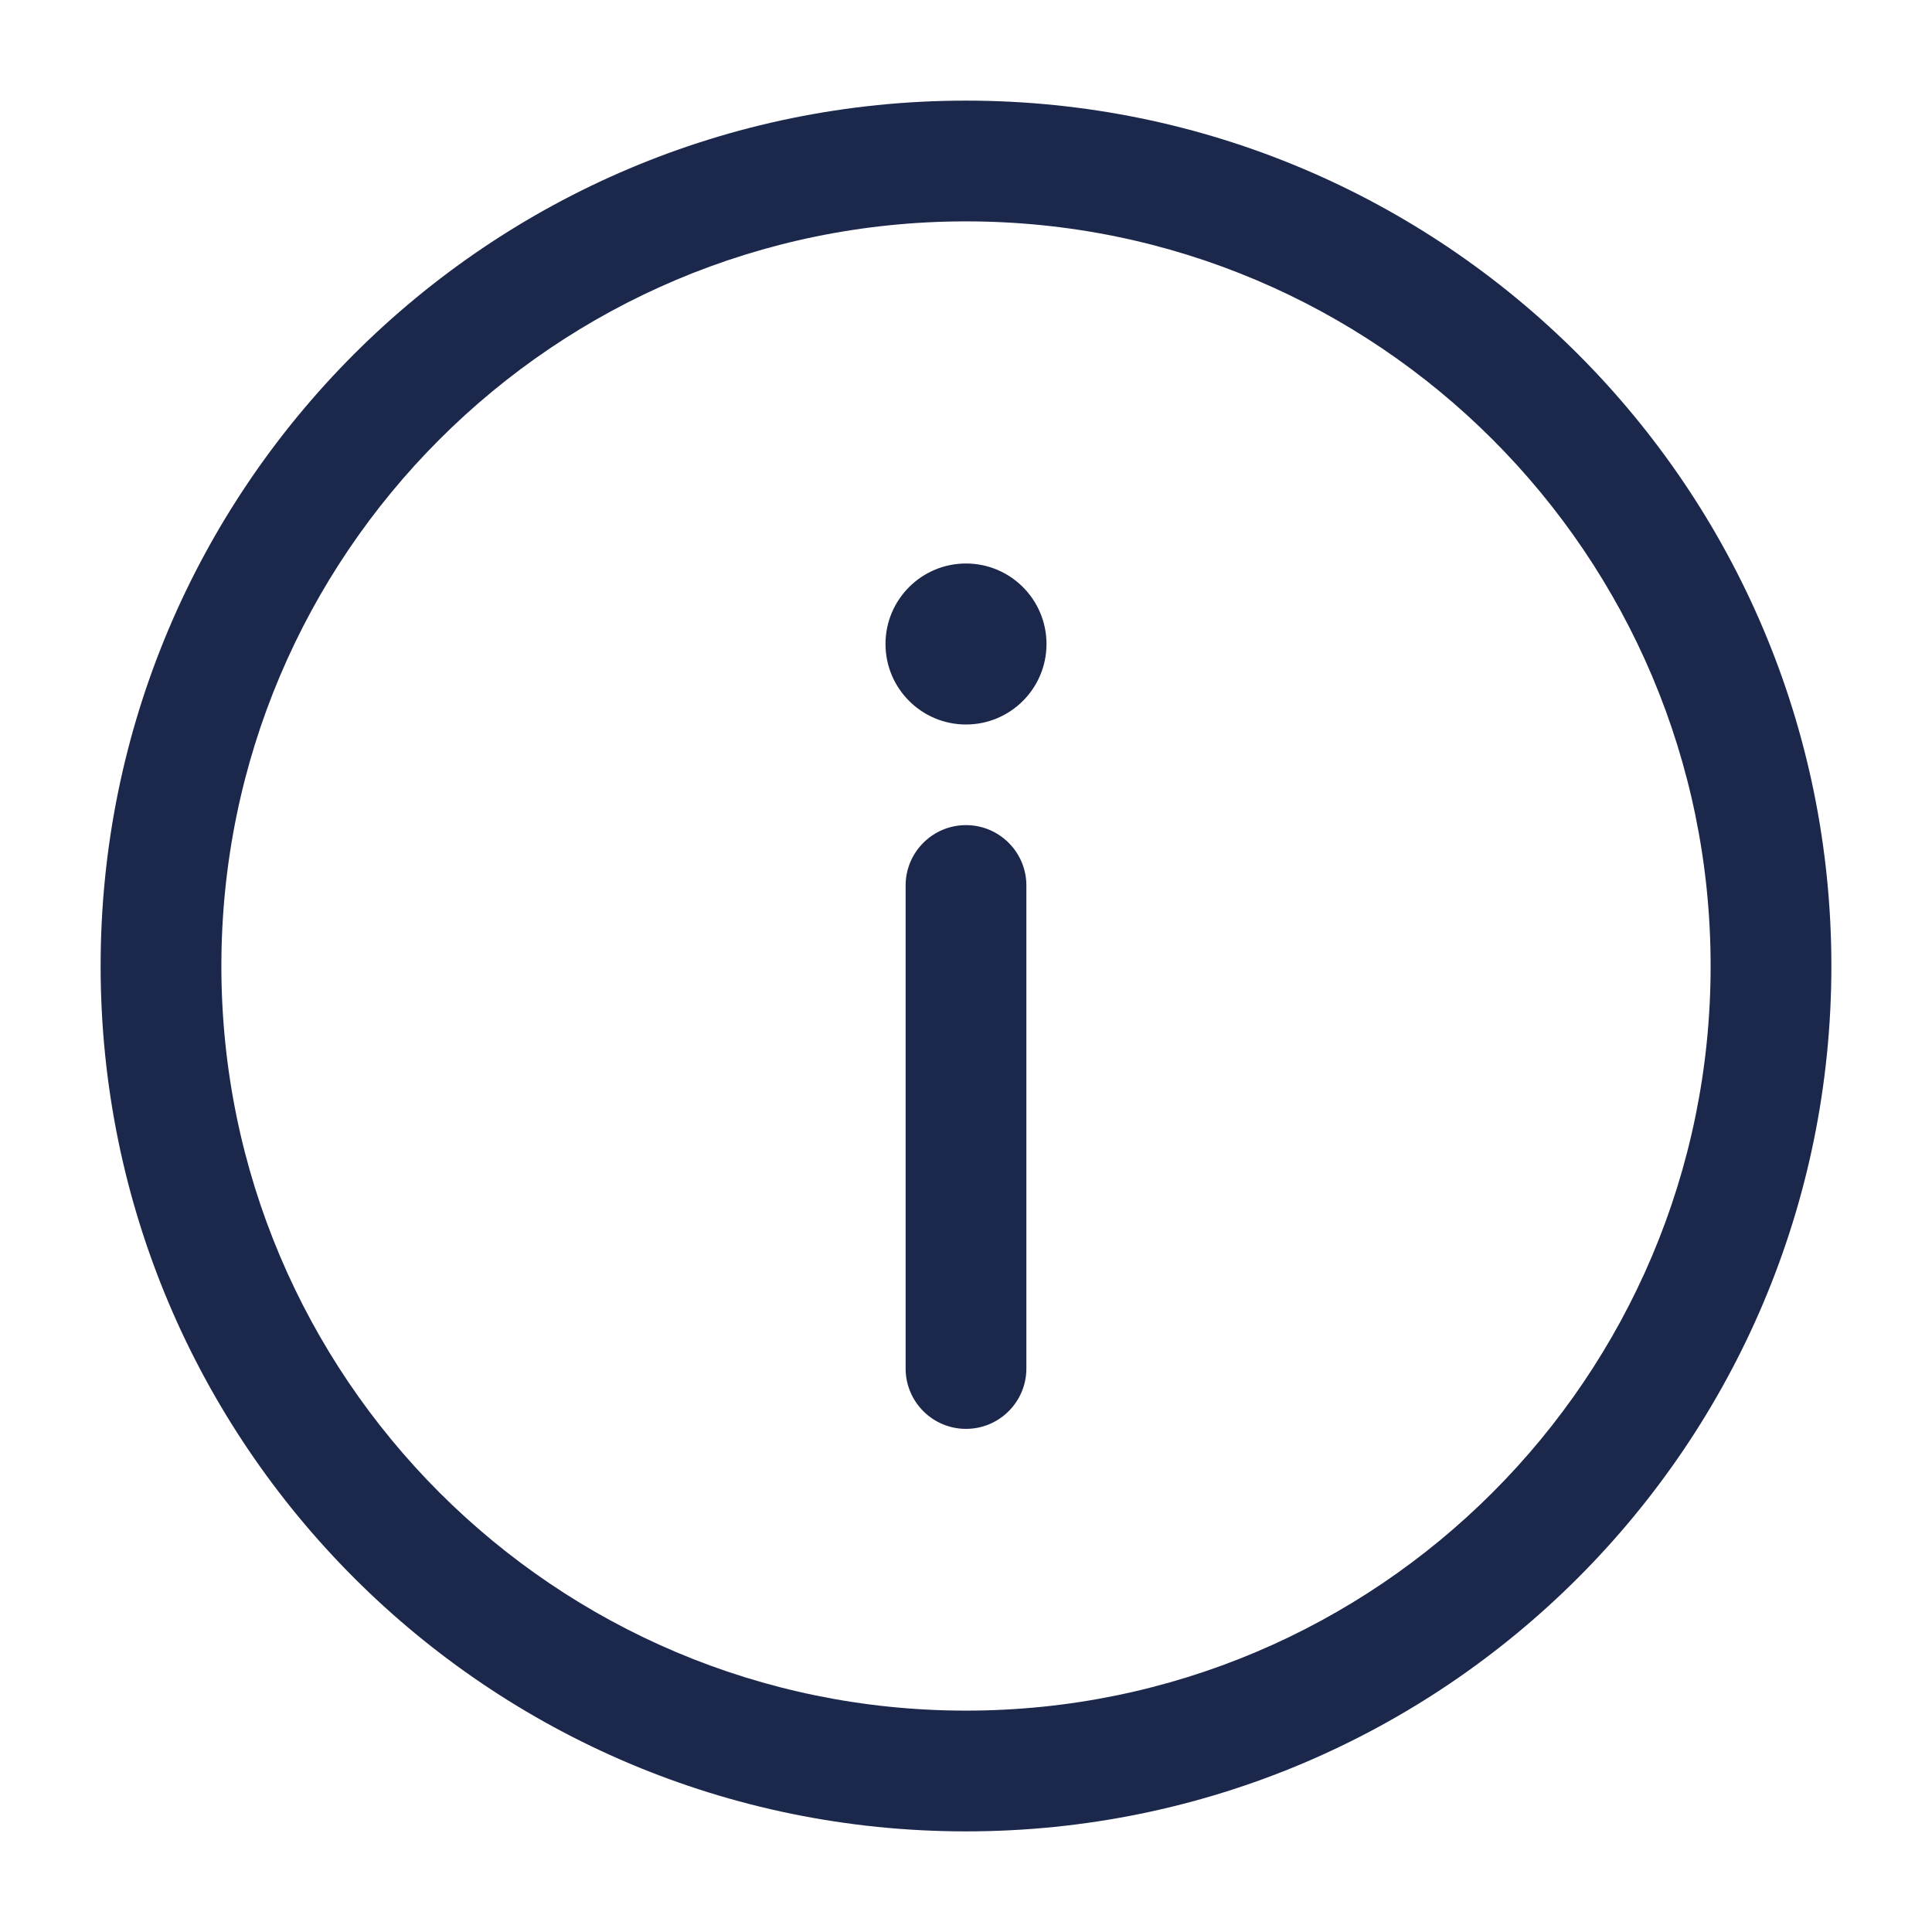
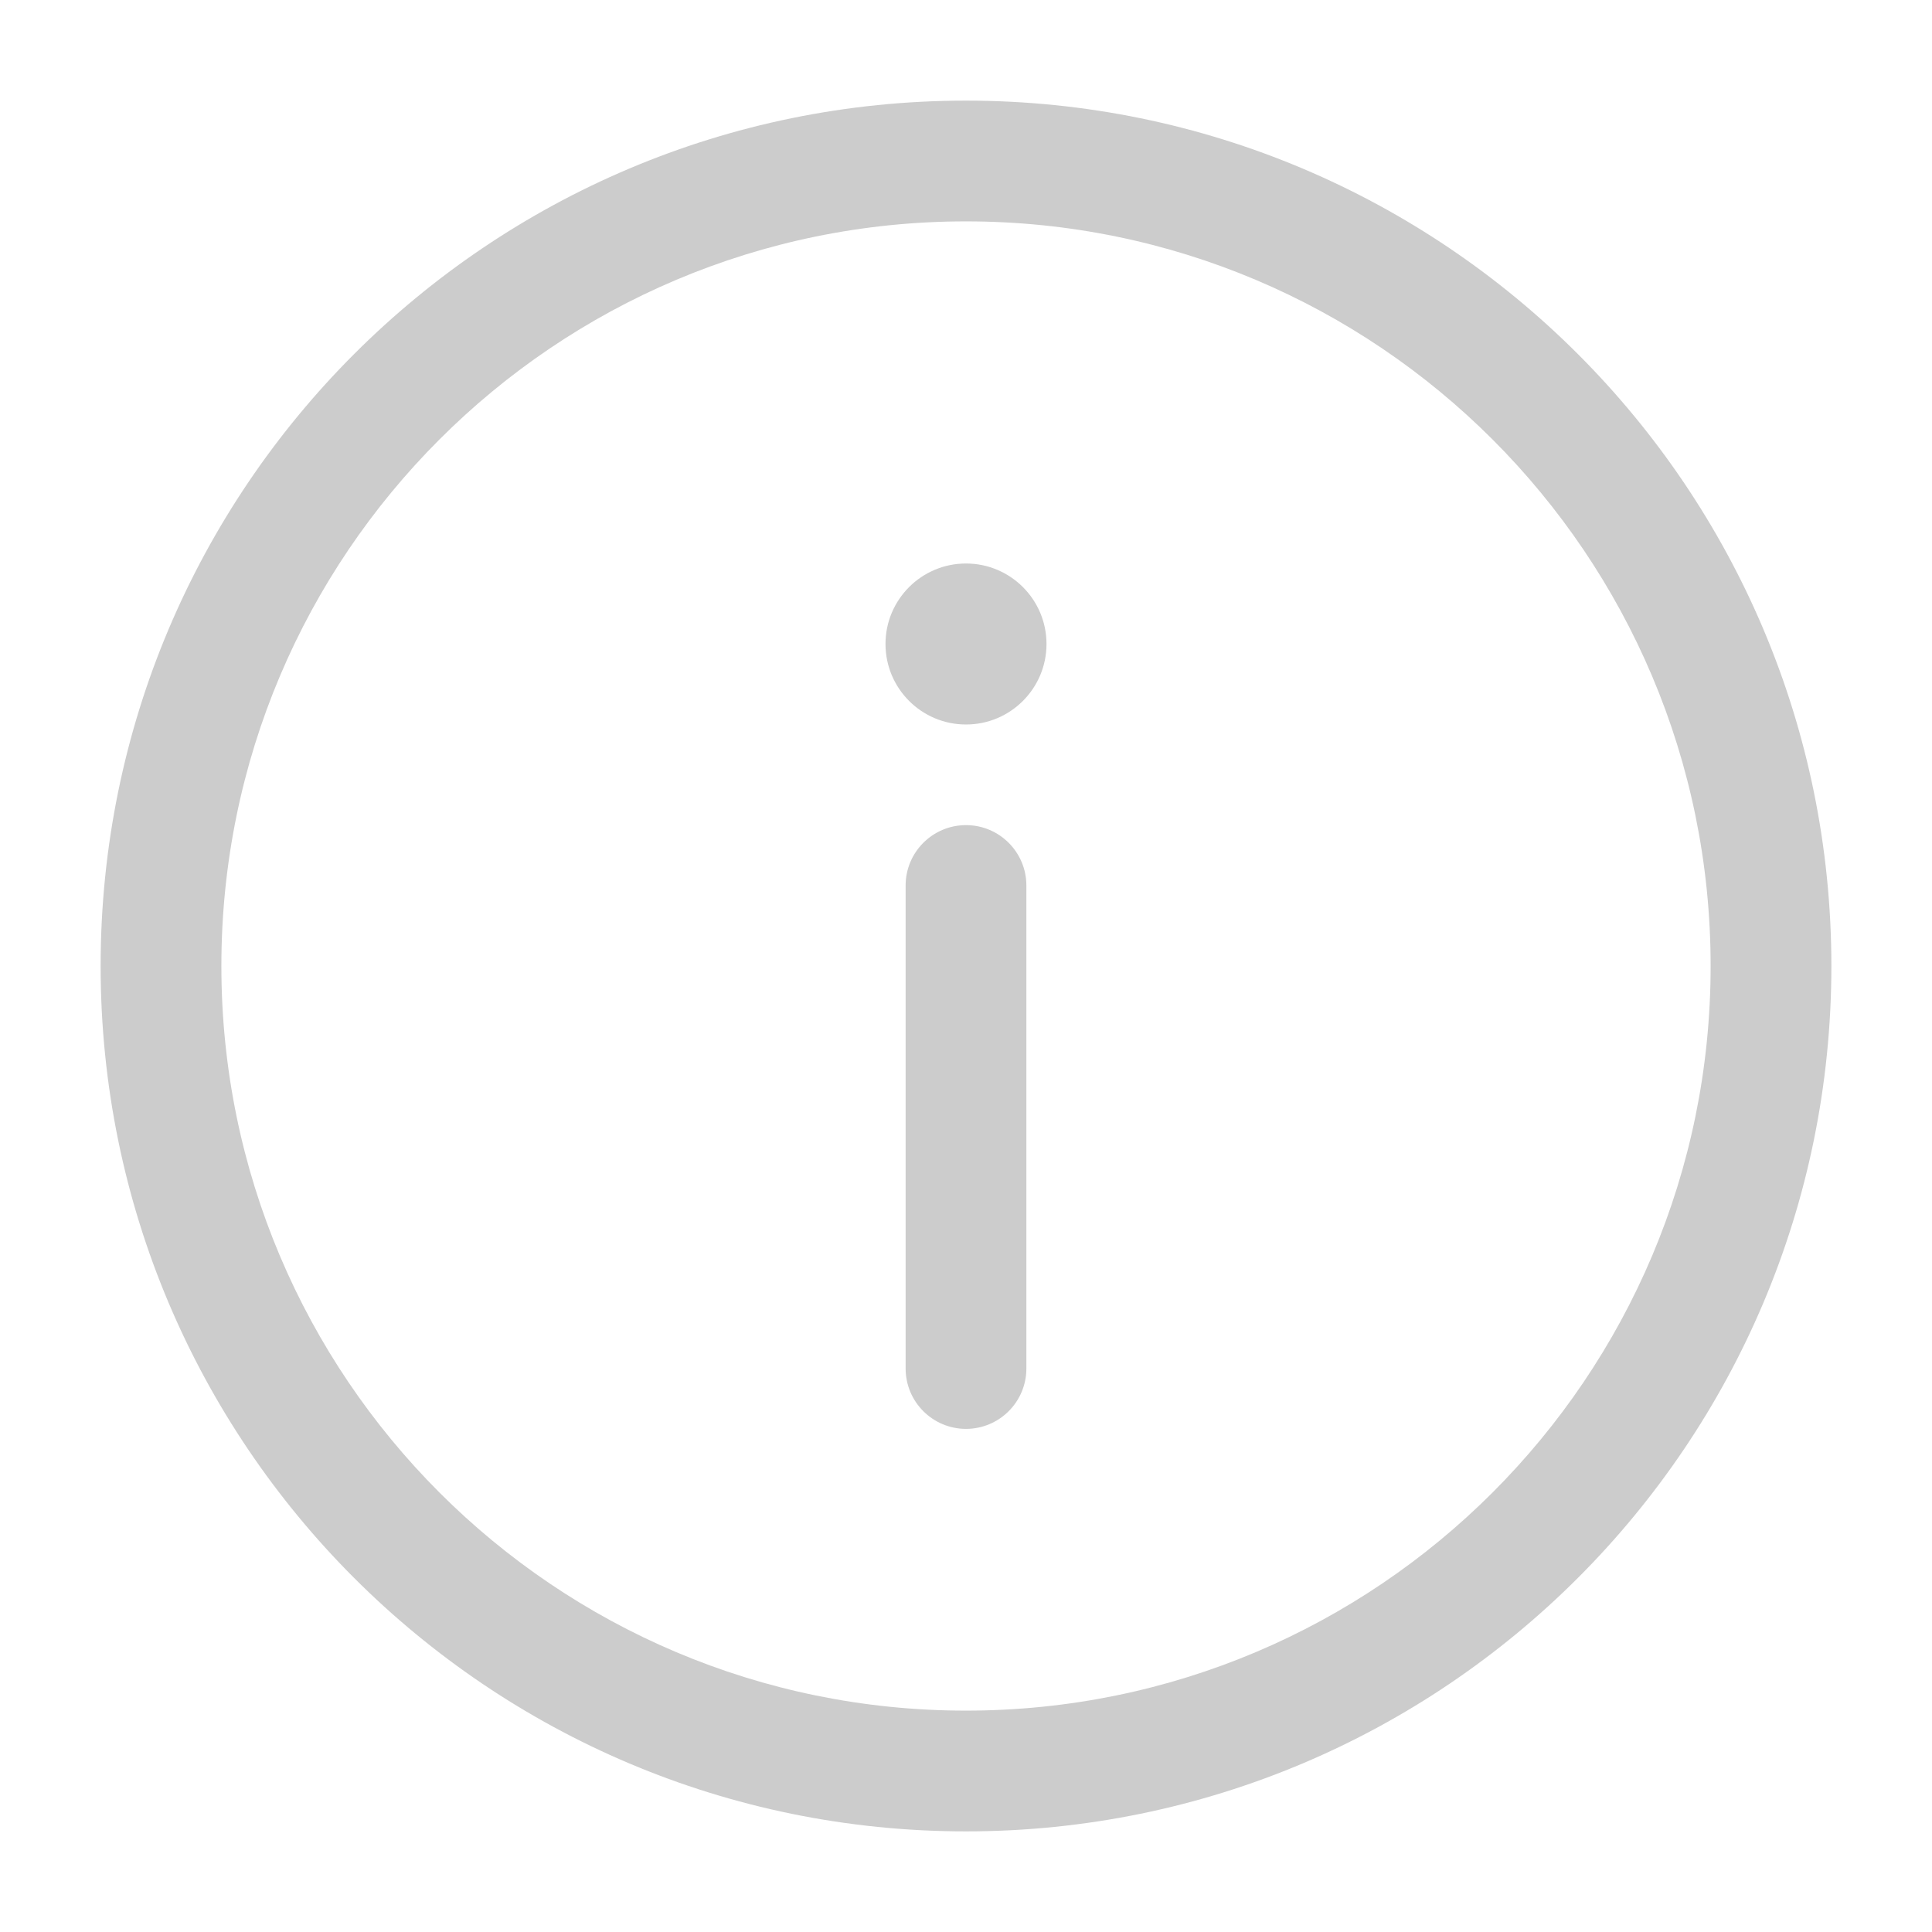
<svg xmlns="http://www.w3.org/2000/svg" width="24" height="24" viewBox="0 0 24 24" fill="none">
-   <path d="M12 17.75C12.414 17.75 12.75 17.414 12.75 17V11C12.75 10.586 12.414 10.25 12 10.25C11.586 10.25 11.25 10.586 11.25 11V17C11.25 17.414 11.586 17.75 12 17.75Z" fill="#1C274C" />
-   <path d="M12 7C12.552 7 13 7.448 13 8C13 8.552 12.552 9 12 9C11.448 9 11 8.552 11 8C11 7.448 11.448 7 12 7Z" fill="#1C274C" />
-   <path fill-rule="evenodd" clip-rule="evenodd" d="M1.25 12C1.25 6.063 6.063 1.25 12 1.25C17.937 1.25 22.75 6.063 22.75 12C22.75 17.937 17.937 22.75 12 22.75C6.063 22.75 1.25 17.937 1.25 12ZM12 2.75C6.891 2.75 2.75 6.891 2.75 12C2.75 17.109 6.891 21.25 12 21.25C17.109 21.25 21.25 17.109 21.25 12C21.25 6.891 17.109 2.75 12 2.75Z" fill="#1C274C" />
+   <path d="M12 17.75C12.414 17.75 12.75 17.414 12.75 17V11C12.75 10.586 12.414 10.25 12 10.25C11.586 10.25 11.25 10.586 11.25 11V17C11.25 17.414 11.586 17.75 12 17.75Z" fill="#cccccc" />
+   <path d="M12 7C12.552 7 13 7.448 13 8C13 8.552 12.552 9 12 9C11.448 9 11 8.552 11 8C11 7.448 11.448 7 12 7Z" fill="#cccccc" />
+   <path fill-rule="evenodd" clip-rule="evenodd" d="M1.25 12C1.25 6.063 6.063 1.25 12 1.25C17.937 1.25 22.75 6.063 22.75 12C22.75 17.937 17.937 22.75 12 22.75C6.063 22.75 1.25 17.937 1.25 12ZM12 2.75C6.891 2.75 2.75 6.891 2.75 12C2.75 17.109 6.891 21.25 12 21.25C17.109 21.25 21.25 17.109 21.25 12C21.25 6.891 17.109 2.75 12 2.75Z" fill="#cccccc" />
</svg>
